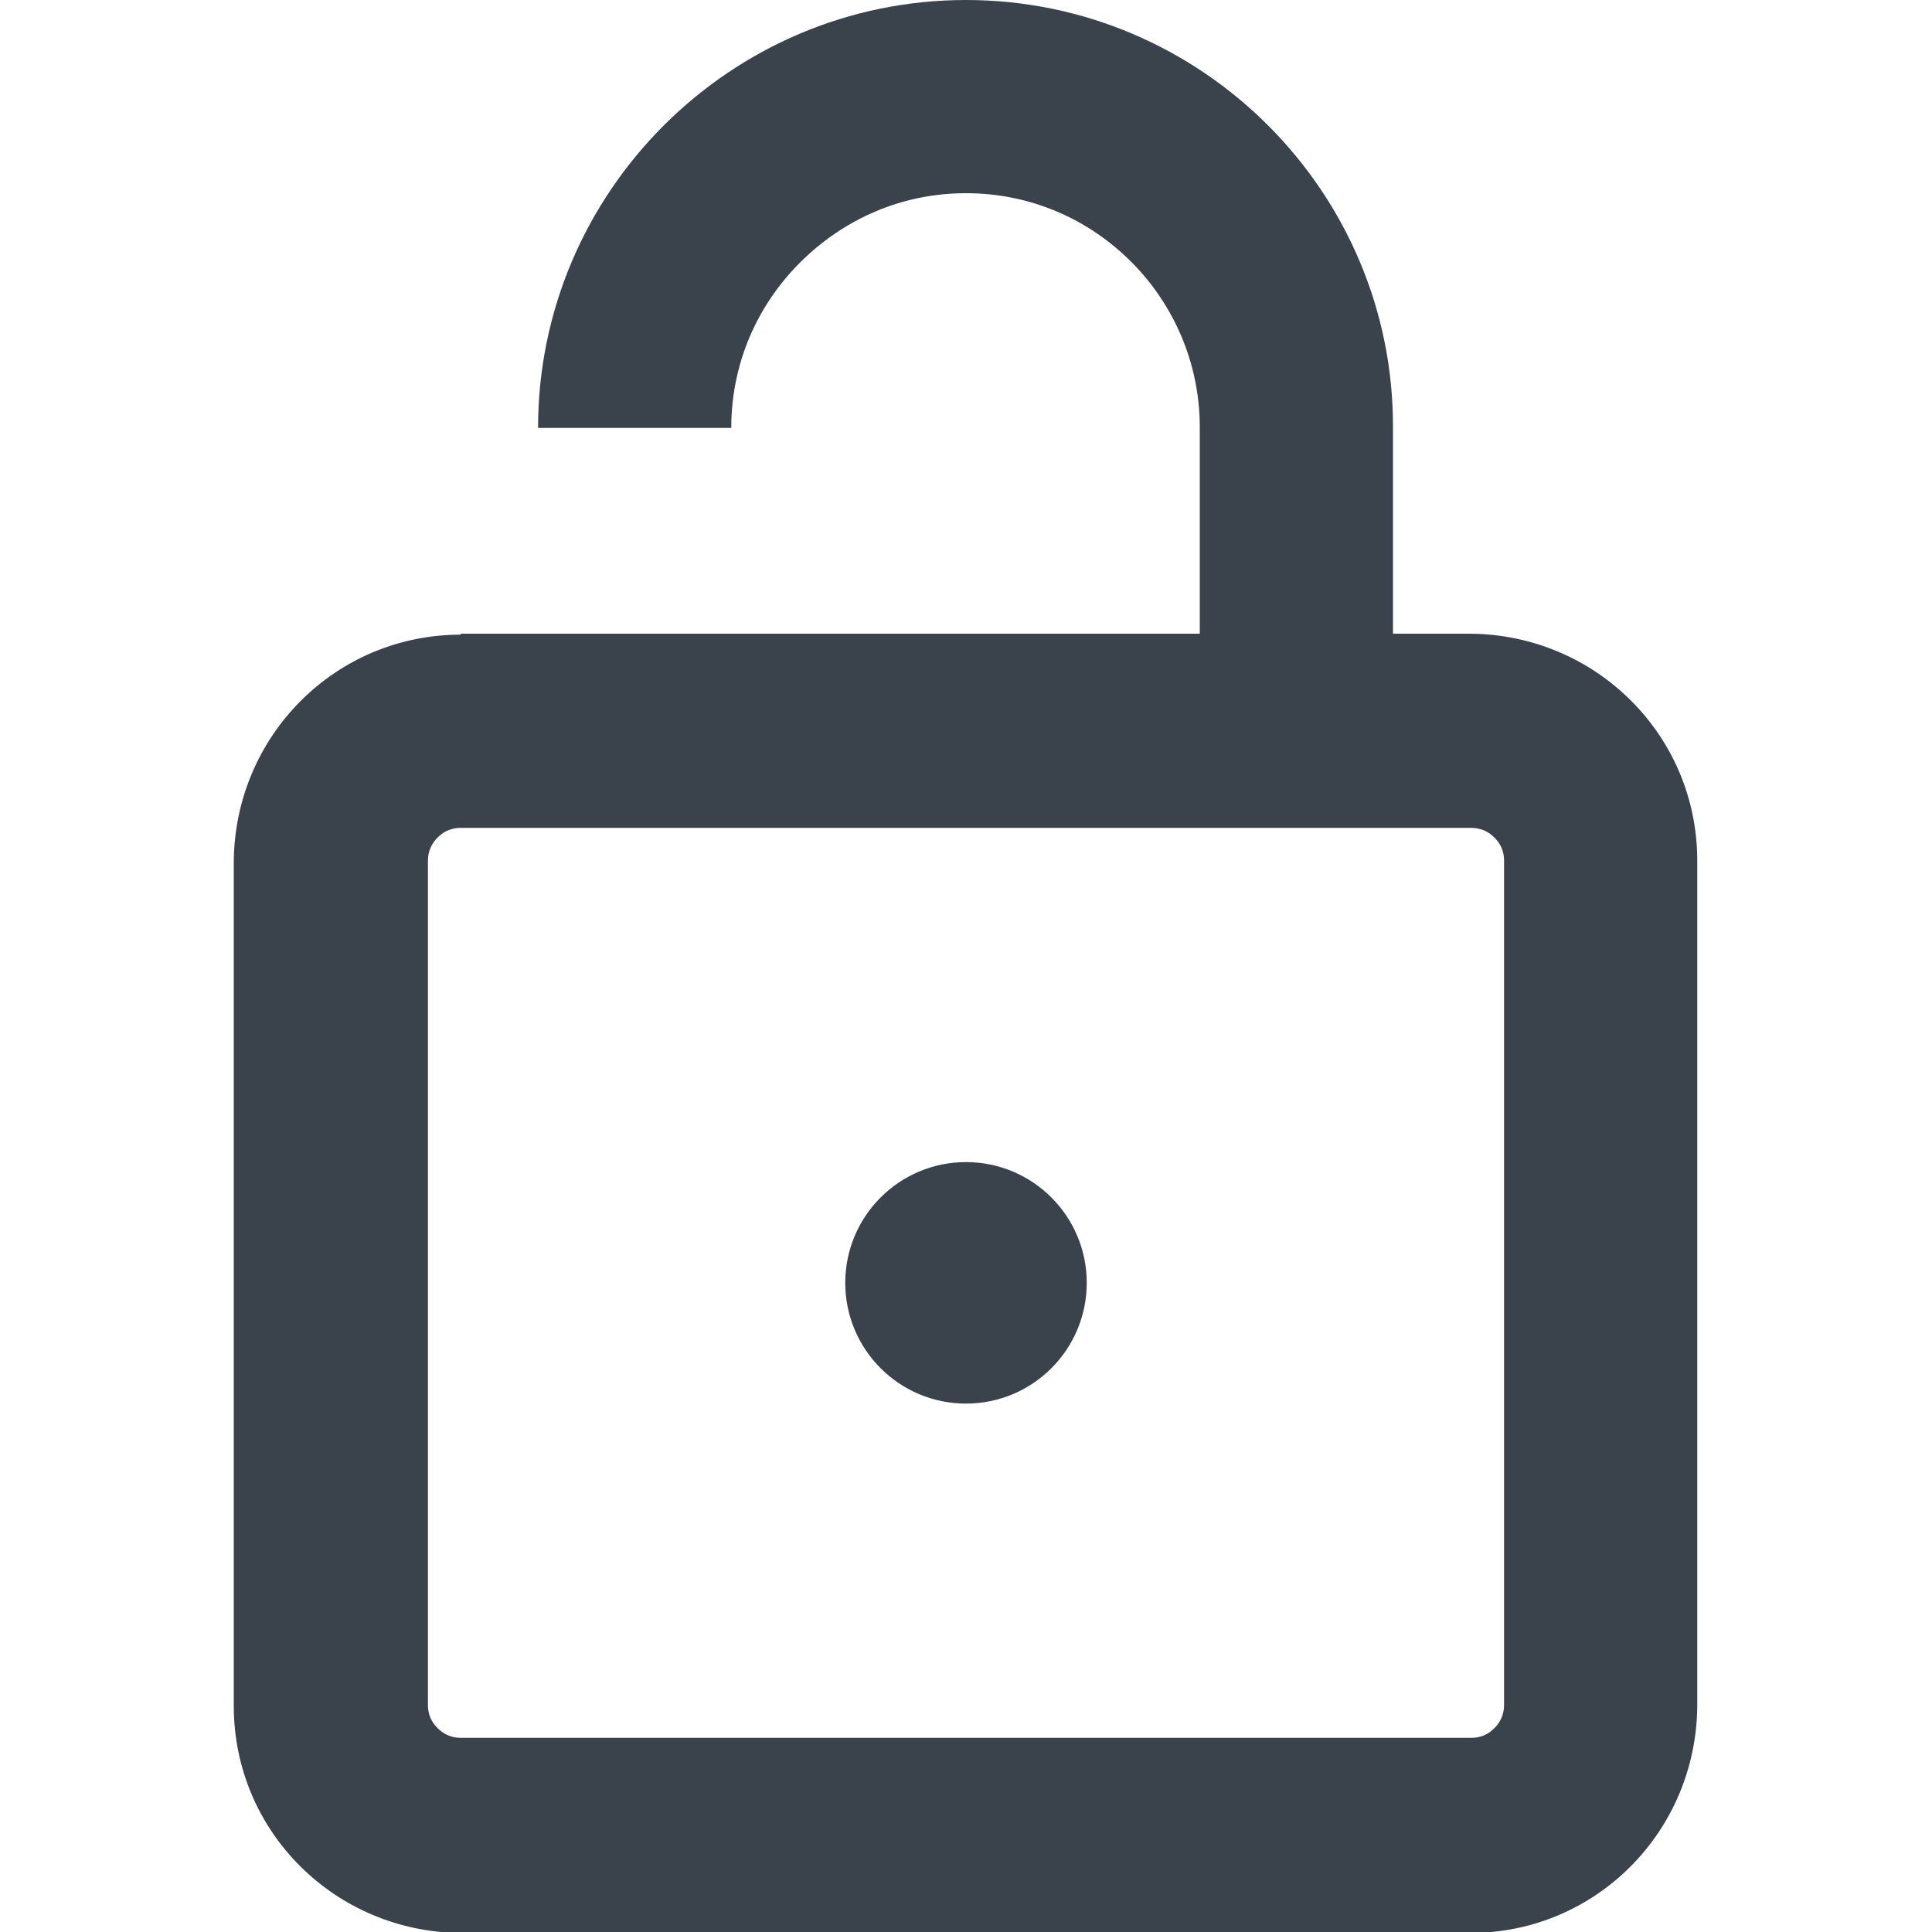
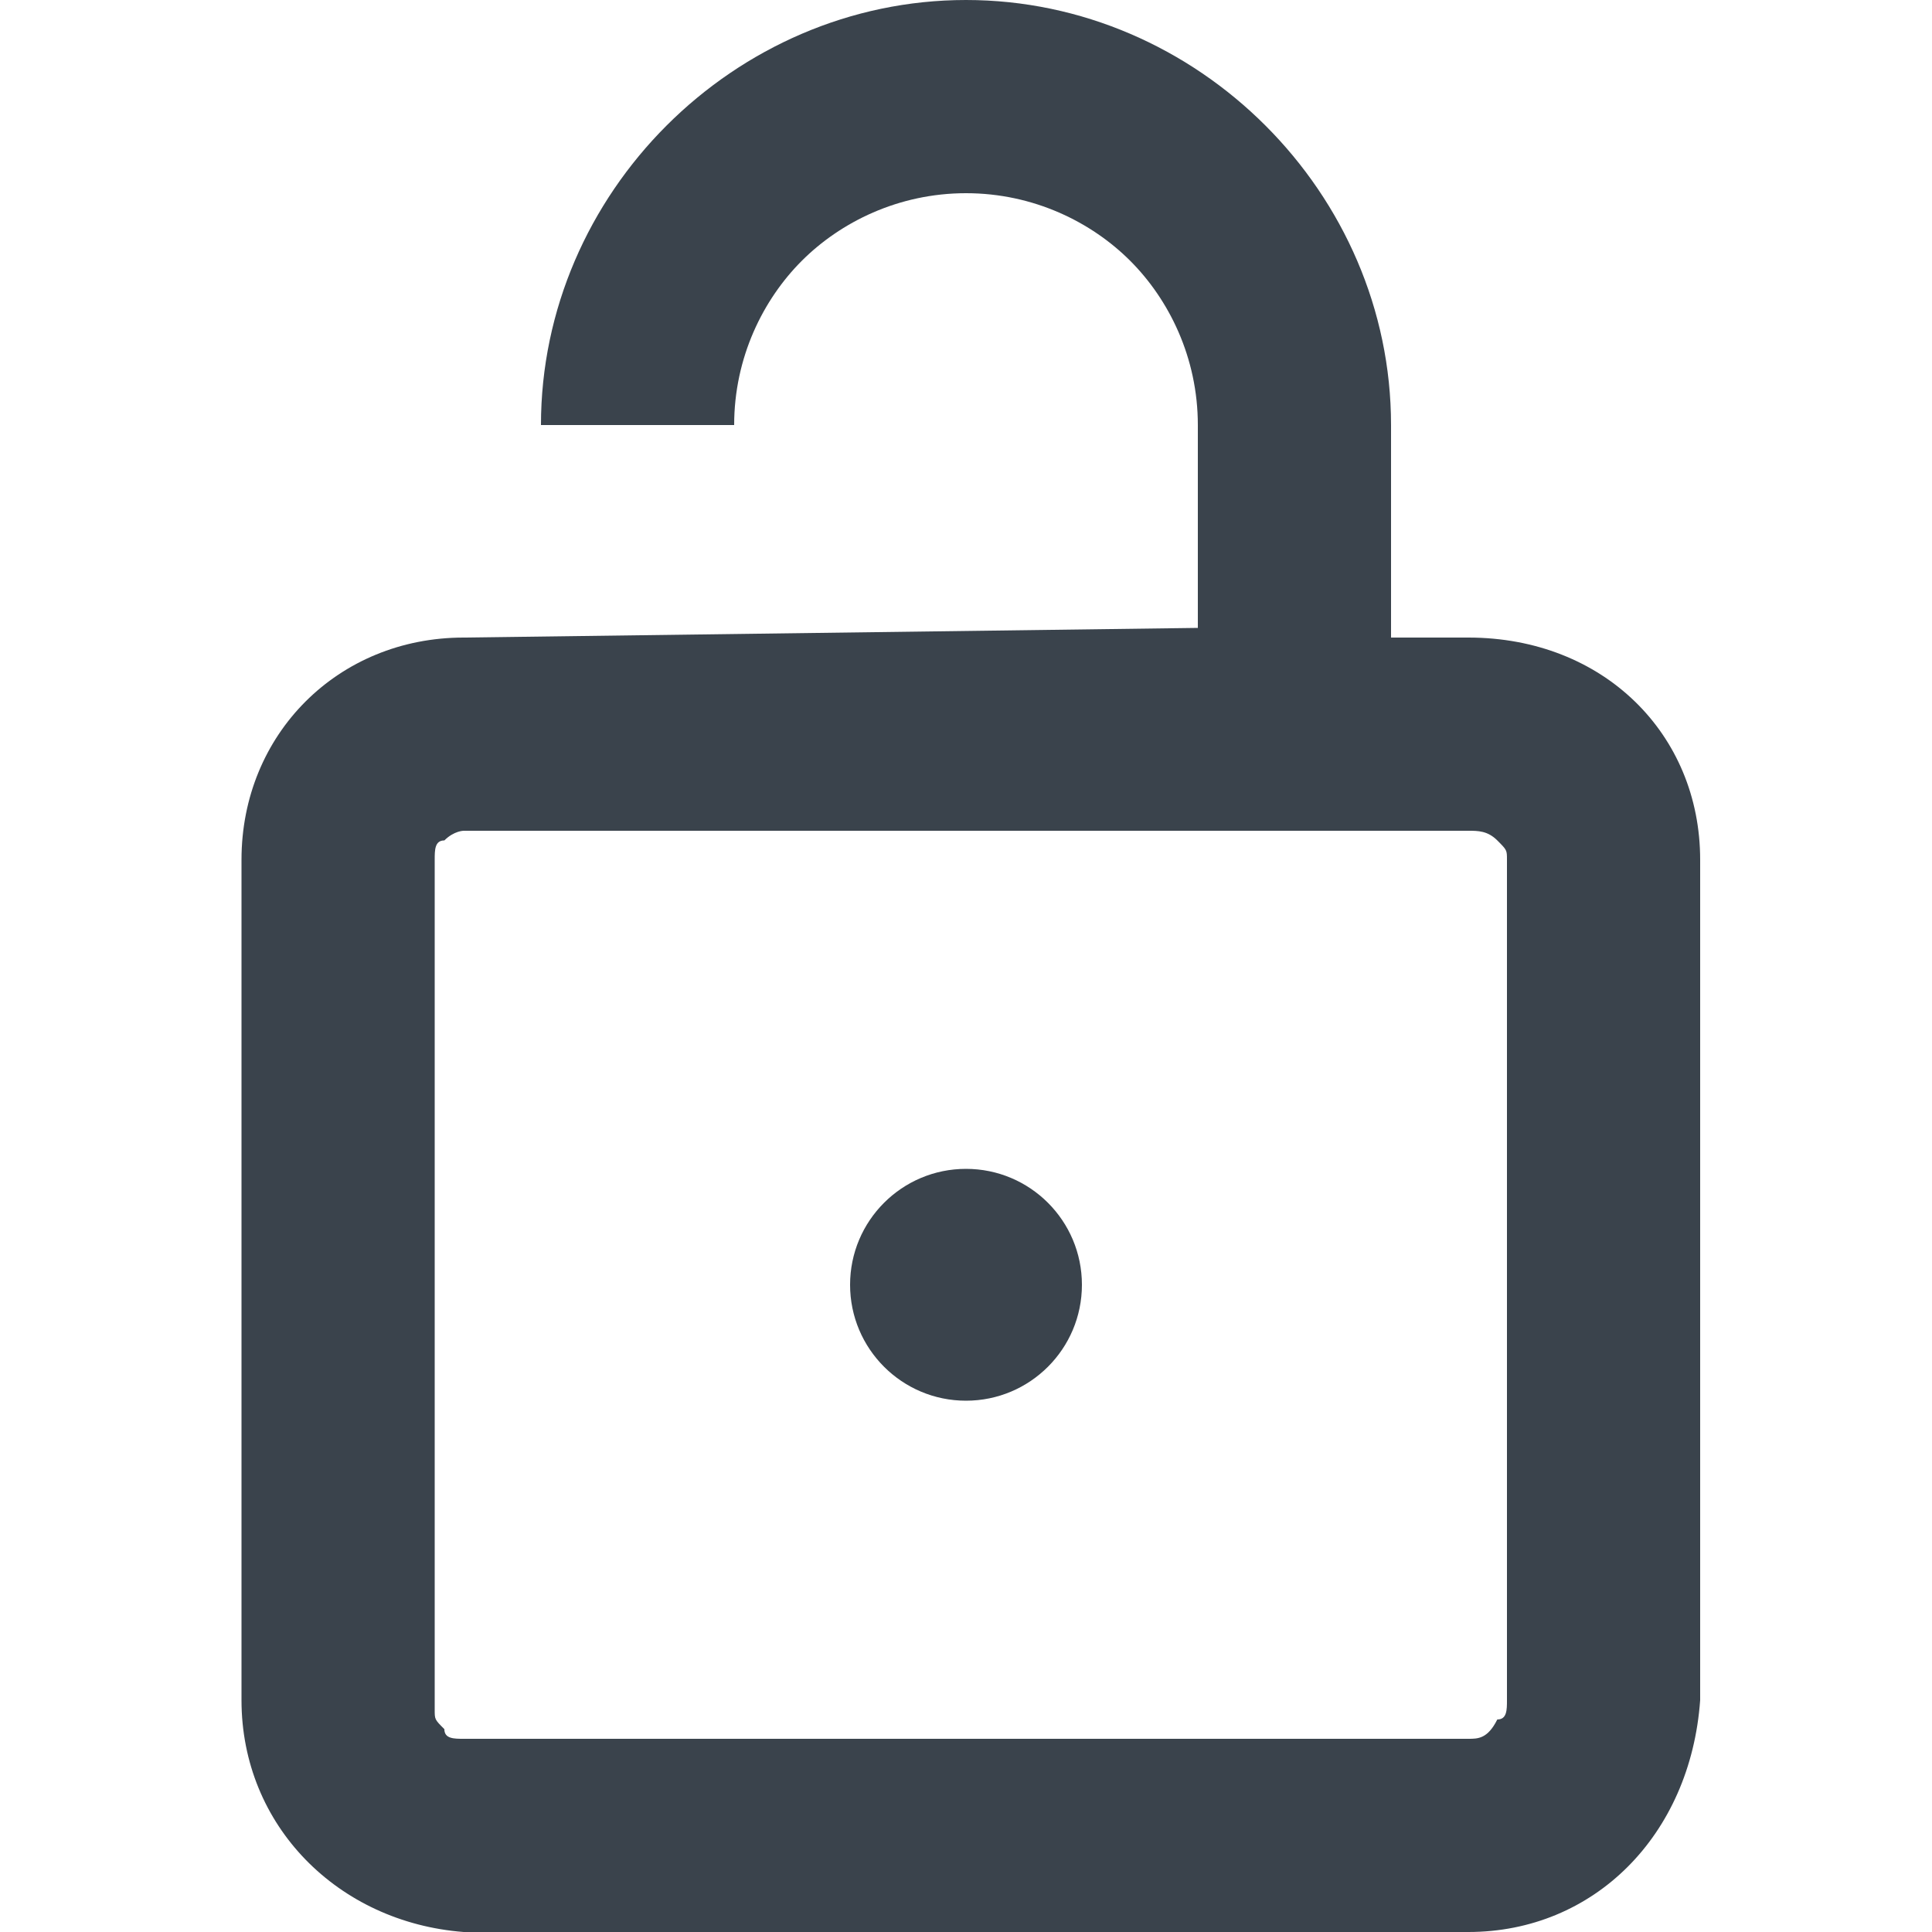
- <svg xmlns="http://www.w3.org/2000/svg" version="1.1" id="Calque_1" x="0px" y="0px" viewBox="0 0 20 20" enable-background="new 0 0 20 20" xml:space="preserve">
+ <svg xmlns="http://www.w3.org/2000/svg" version="1.1" id="Calque_1" x="0px" y="0px" viewBox="0 0 20 20" style="enable-background:new 0 0 20 20;" xml:space="preserve">
+   <style type="text/css">
+ 	.st0{fill:#3A434C;}
+ </style>
  <g>
-     <path fill="none" d="M4.53,8.67c-0.07,0.07-0.1,0.15-0.1,0.24v8.74c0,0.1,0.04,0.18,0.1,0.24C4.6,17.96,4.68,18,4.77,18h10.45   c0.1,0,0.18-0.04,0.24-0.1c0.07-0.07,0.1-0.15,0.1-0.24V8.91c0-0.1-0.04-0.18-0.1-0.24c-0.07-0.07-0.15-0.1-0.24-0.1H4.77   C4.68,8.57,4.6,8.6,4.53,8.67z M10,12.03c0.69,0,1.25,0.56,1.25,1.25s-0.56,1.25-1.25,1.25s-1.25-0.56-1.25-1.25   S9.31,12.03,10,12.03z" />
-     <path fill="#3A434C" d="M4.77,6.57c-1.3,0-2.34,1.05-2.35,2.35v8.74c0,1.3,1.05,2.34,2.35,2.35h10.45c1.3,0,2.34-1.05,2.35-2.35   V8.91c0-1.3-1.05-2.34-2.35-2.35h-0.8V4.43C14.43,1.99,12.44,0,10,0C7.56,0,5.57,1.99,5.57,4.43h2c0-0.67,0.27-1.27,0.71-1.71   C8.73,2.27,9.33,2,10,2c0.67,0,1.27,0.27,1.71,0.71c0.44,0.44,0.71,1.05,0.71,1.71v2.14H4.77z M15.47,8.67   c0.07,0.07,0.1,0.15,0.1,0.24v8.74c0,0.1-0.04,0.18-0.1,0.24c-0.07,0.07-0.15,0.1-0.24,0.1H4.77c-0.1,0-0.18-0.04-0.24-0.1   c-0.07-0.07-0.1-0.15-0.1-0.24V8.91c0-0.1,0.04-0.18,0.1-0.24c0.07-0.07,0.15-0.1,0.24-0.1h10.45C15.32,8.57,15.4,8.6,15.47,8.67z" />
-     <circle fill="#3A434C" cx="10" cy="13.28" r="1.25" />
+     <path class="st0" d="M4.8,6.6c-1.3,0-2.3,1-2.3,2.3v8.7c0,1.3,1,2.3,2.3,2.4h10.4c1.3,0,2.3-1,2.4-2.4V8.9c0-1.3-1-2.3-2.4-2.3   h-0.8V4.4C14.4,2,12.4,0,10,0S5.6,2,5.6,4.4h2c0-0.7,0.3-1.3,0.7-1.7C8.7,2.3,9.3,2,10,2s1.3,0.3,1.7,0.7s0.7,1,0.7,1.7v2.1   L4.8,6.6L4.8,6.6z M15.5,8.7c0.1,0.1,0.1,0.1,0.1,0.2v8.7c0,0.1,0,0.2-0.1,0.2C15.4,18,15.3,18,15.2,18H4.8c-0.1,0-0.2,0-0.2-0.1   c-0.1-0.1-0.1-0.1-0.1-0.2V8.9c0-0.1,0-0.2,0.1-0.2c0.1-0.1,0.2-0.1,0.2-0.1h10.4C15.3,8.6,15.4,8.6,15.5,8.7z" />
+     <circle class="st0" cx="10" cy="13.3" r="1.2" />
  </g>
</svg>
